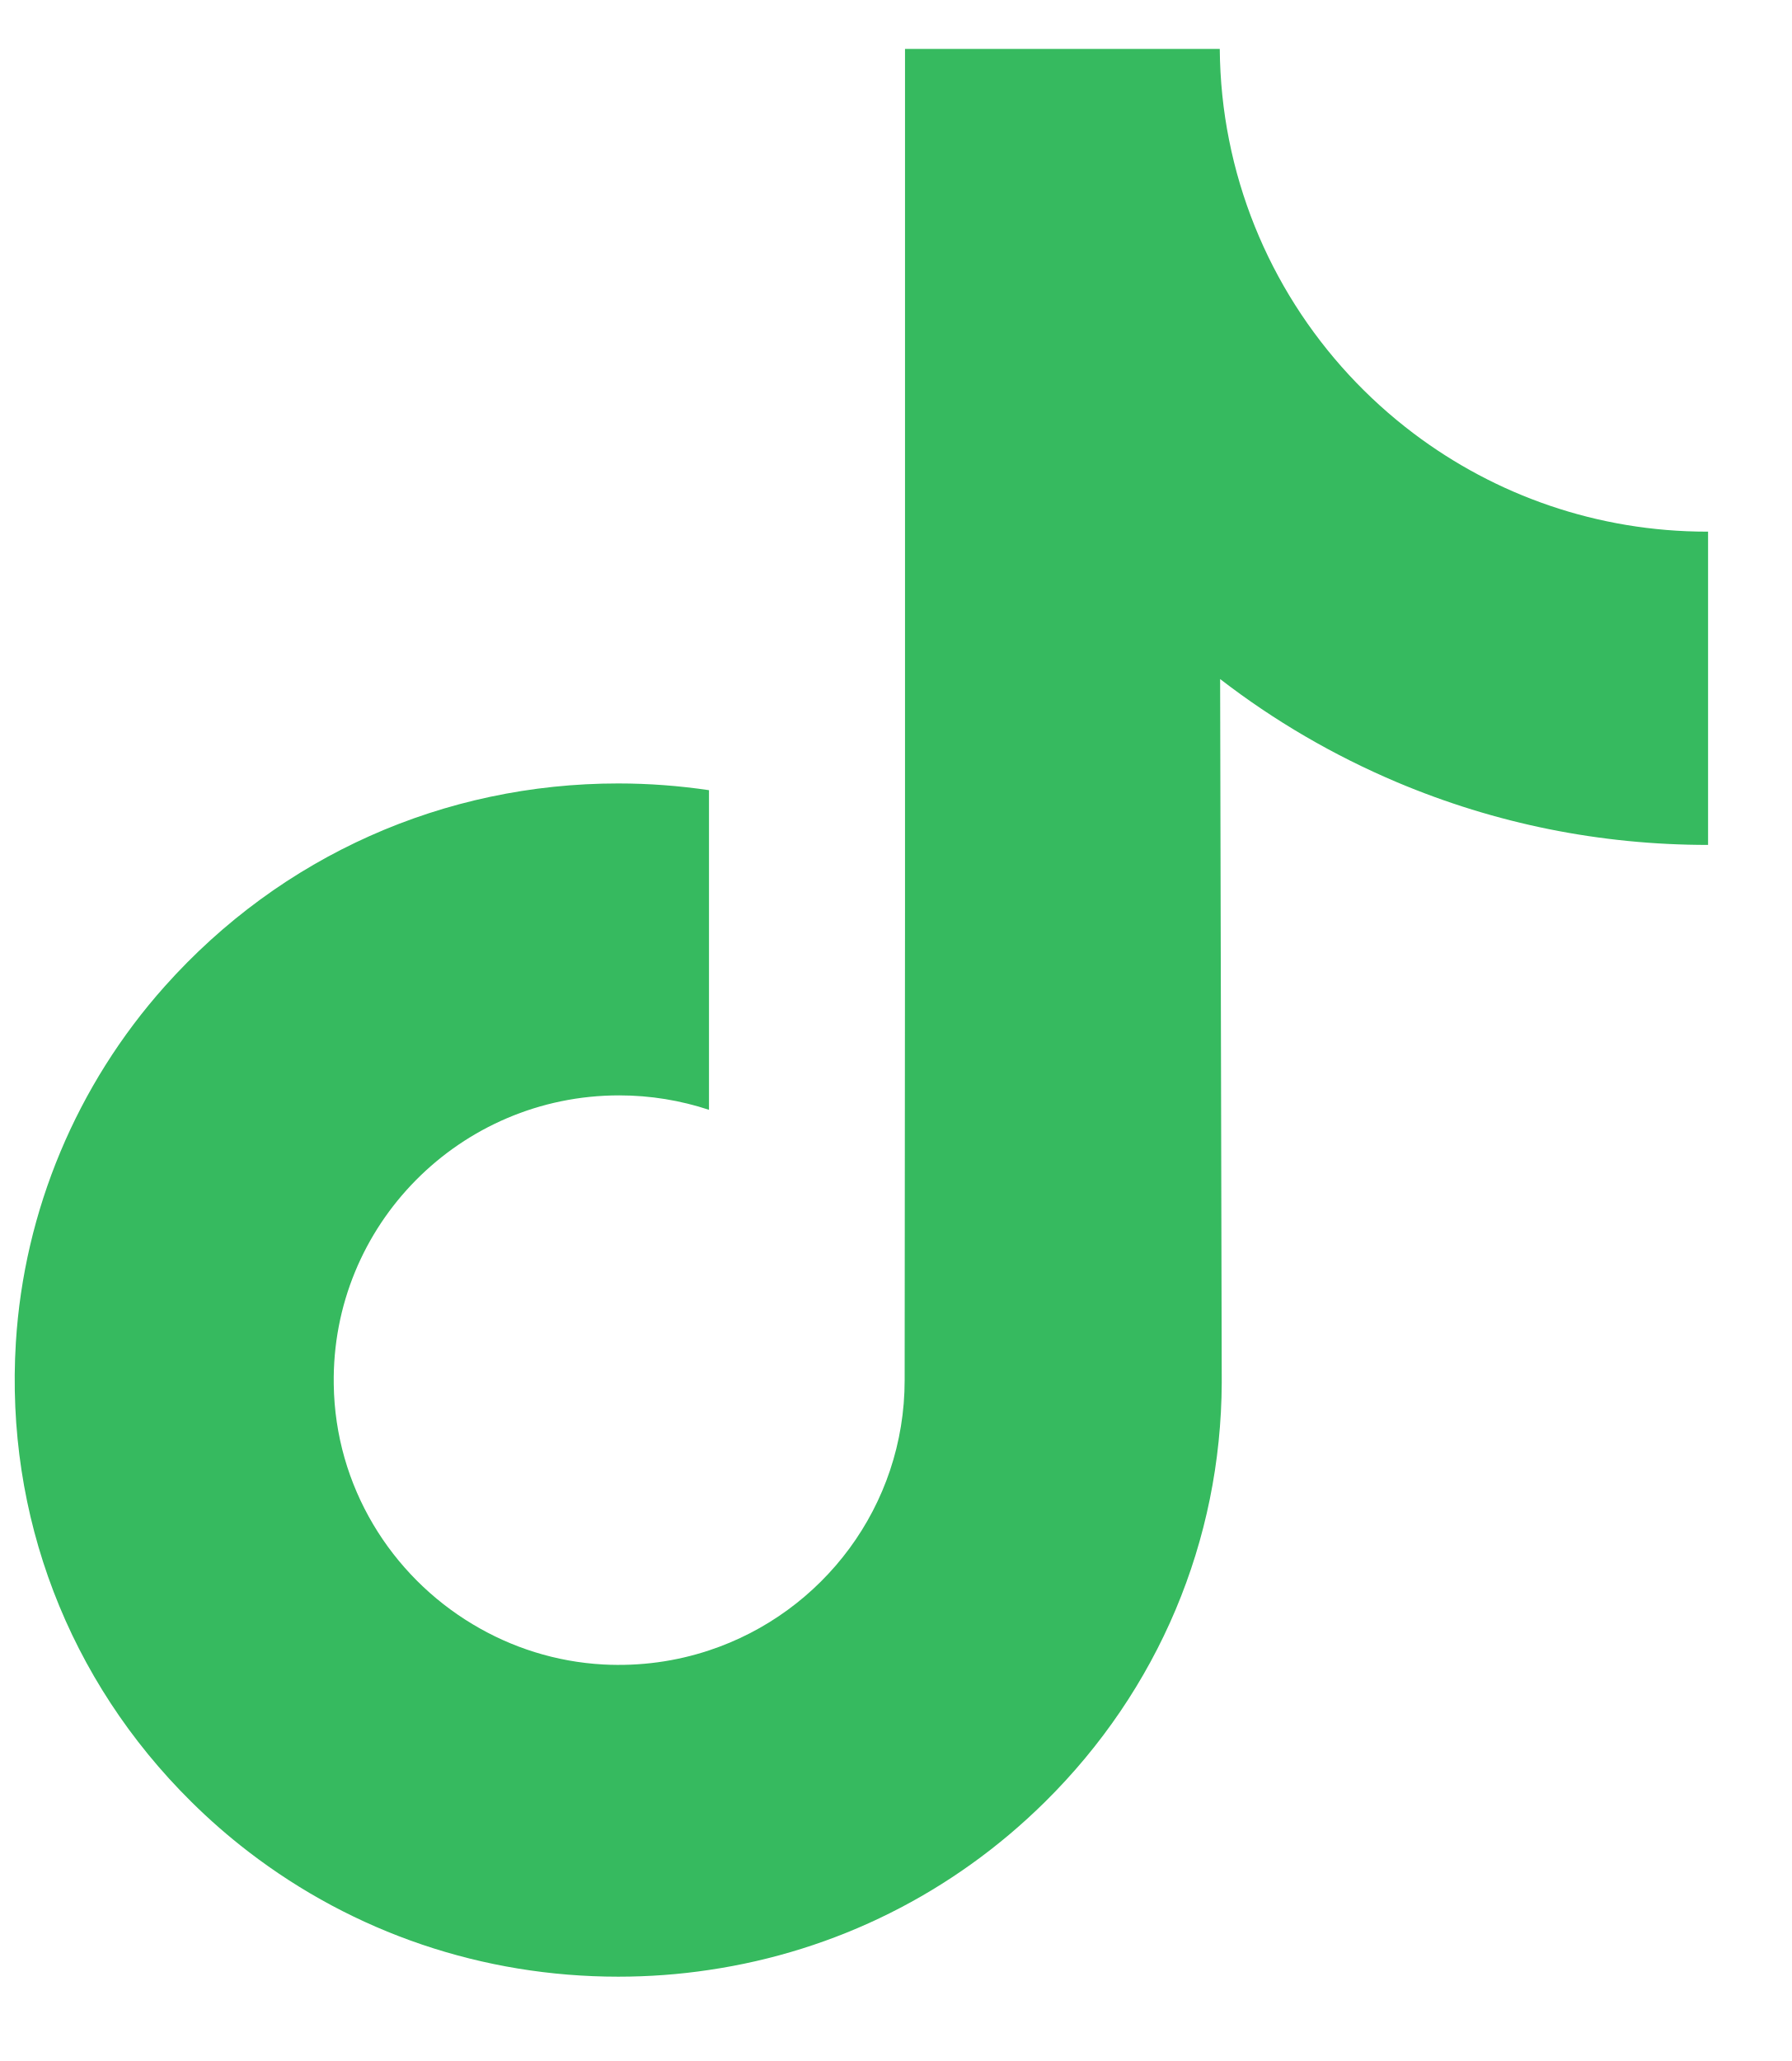
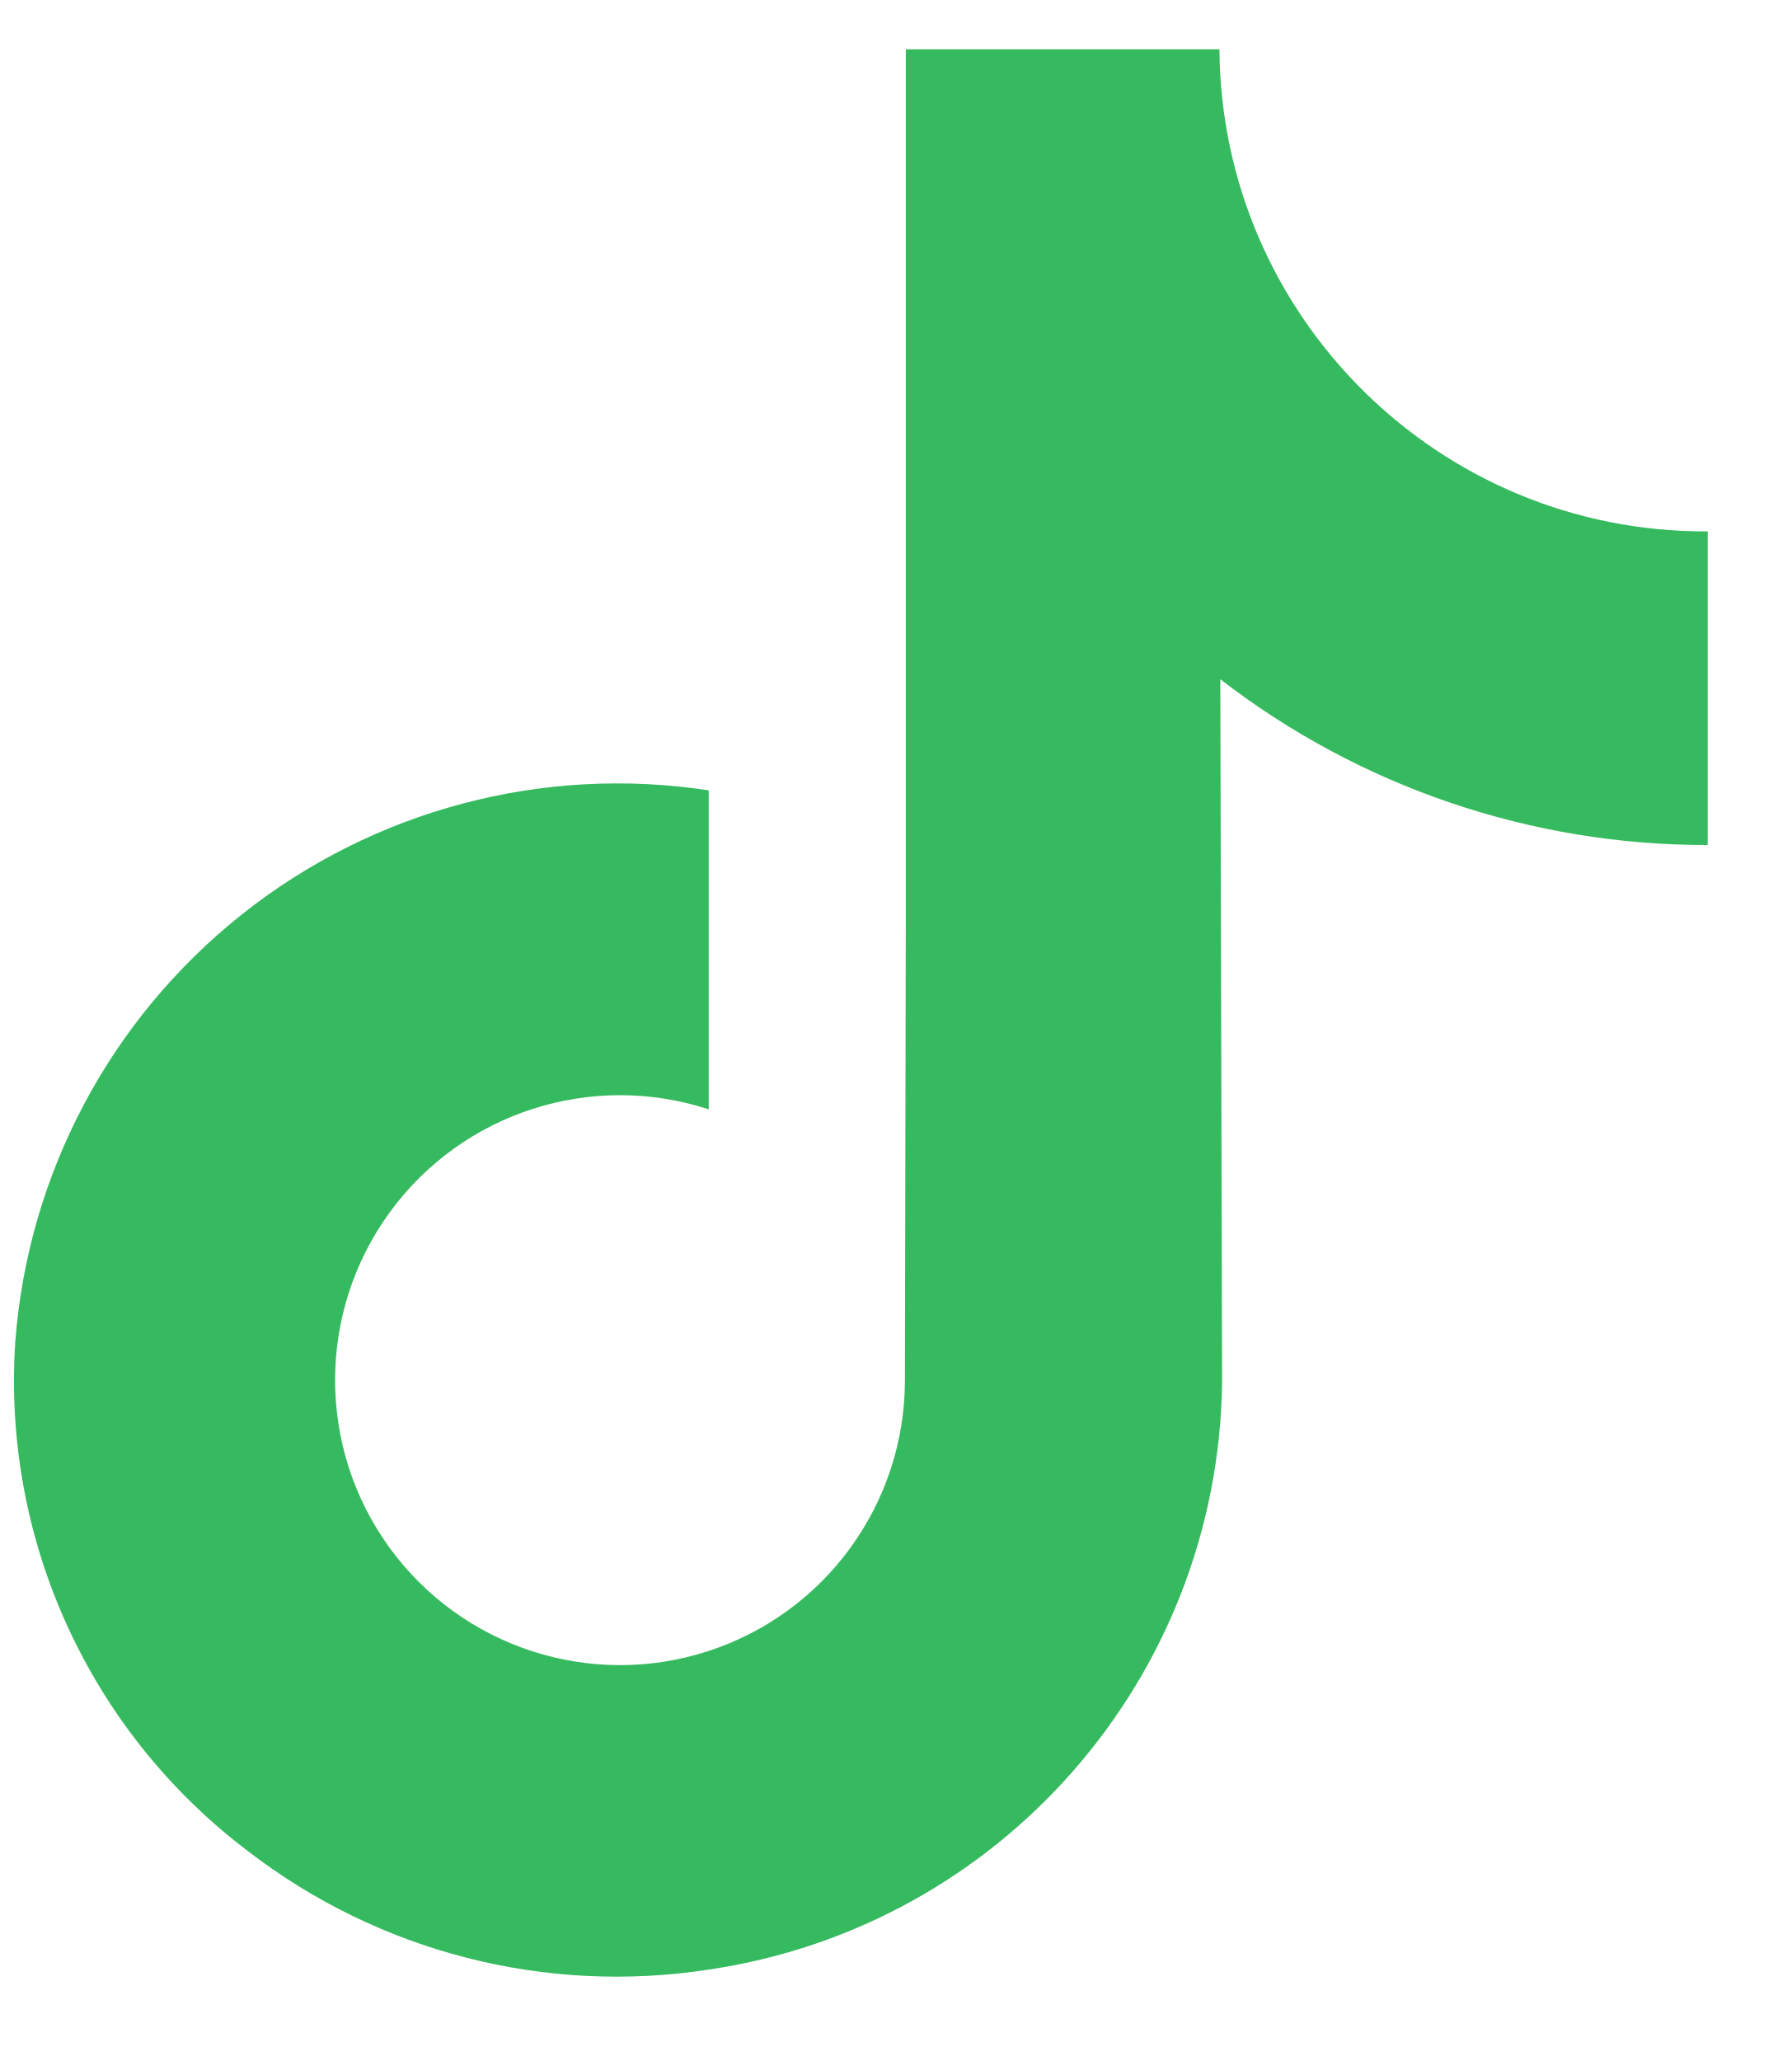
- <svg xmlns="http://www.w3.org/2000/svg" width="20" height="23" viewBox="0 0 20 23" fill="none">
-   <path d="M19.054 5.933C17.825 5.933 16.69 5.525 15.779 4.838C14.734 4.05 13.983 2.895 13.718 1.563C13.652 1.234 13.617 0.894 13.614 0.546H10.101V10.144L10.097 15.402C10.097 16.807 9.182 17.999 7.913 18.418C7.545 18.54 7.147 18.597 6.733 18.575C6.204 18.546 5.709 18.386 5.279 18.128C4.363 17.581 3.741 16.587 3.725 15.45C3.698 13.672 5.135 12.224 6.911 12.224C7.261 12.224 7.598 12.281 7.913 12.385V9.761V8.818C7.581 8.769 7.242 8.743 6.9 8.743C4.956 8.743 3.138 9.551 1.839 11.007C0.857 12.107 0.268 13.51 0.177 14.982C0.058 16.915 0.765 18.753 2.137 20.109C2.338 20.308 2.55 20.493 2.771 20.663C3.948 21.568 5.386 22.059 6.9 22.059C7.242 22.059 7.581 22.034 7.913 21.984C9.328 21.775 10.633 21.127 11.663 20.109C12.929 18.858 13.629 17.197 13.636 15.429L13.618 7.578C14.222 8.044 14.882 8.429 15.591 8.729C16.693 9.194 17.861 9.429 19.064 9.429V6.878V5.932C19.065 5.933 19.055 5.933 19.054 5.933Z" fill="#36BA5F" />
+ <svg xmlns="http://www.w3.org/2000/svg" width="20" height="23" fill="none">
+   <path fill="#36BA5F" d="M19.05 5.93A5.42 5.42 0 0 1 13.61.55h-3.5v9.6l-.01 5.25a3.18 3.18 0 1 1-2.19-3.02V8.82a6.74 6.74 0 0 0-7.74 6.16 6.58 6.58 0 0 0 2.6 5.68 6.74 6.74 0 0 0 5.14 1.32 6.71 6.71 0 0 0 5.73-6.55l-.02-7.85a8.87 8.87 0 0 0 5.44 1.85v-3.5Z" />
</svg>
